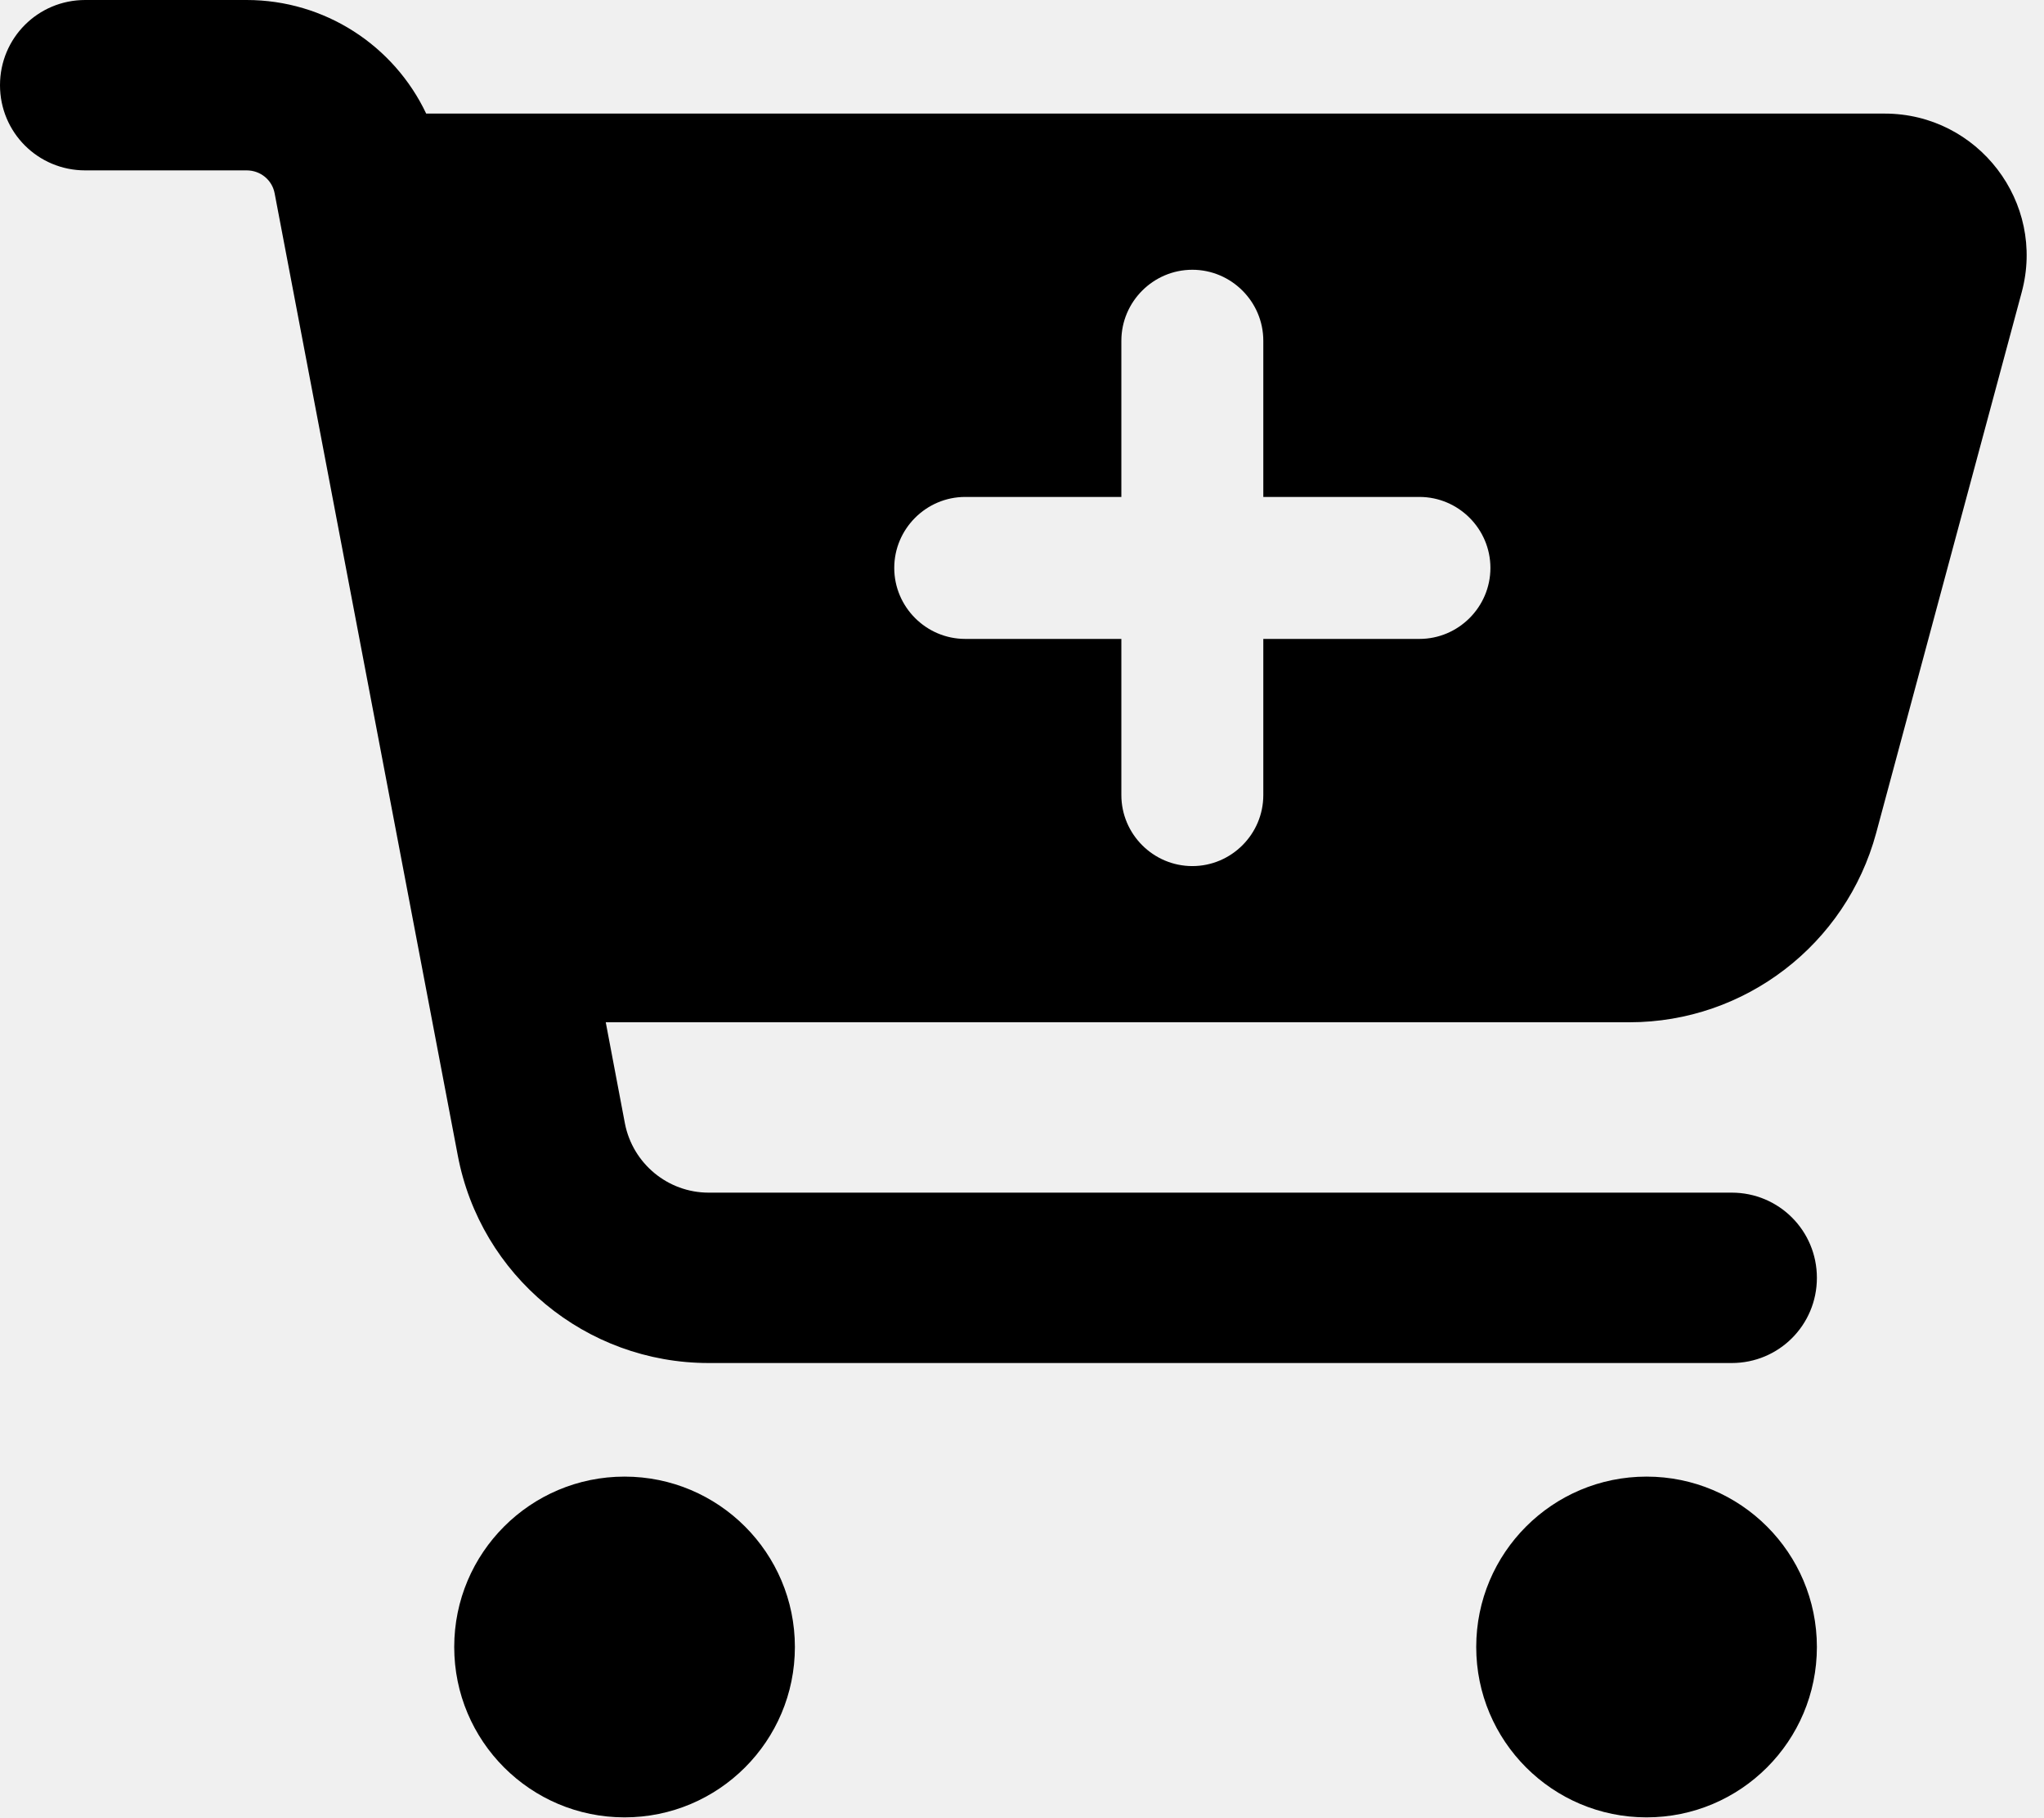
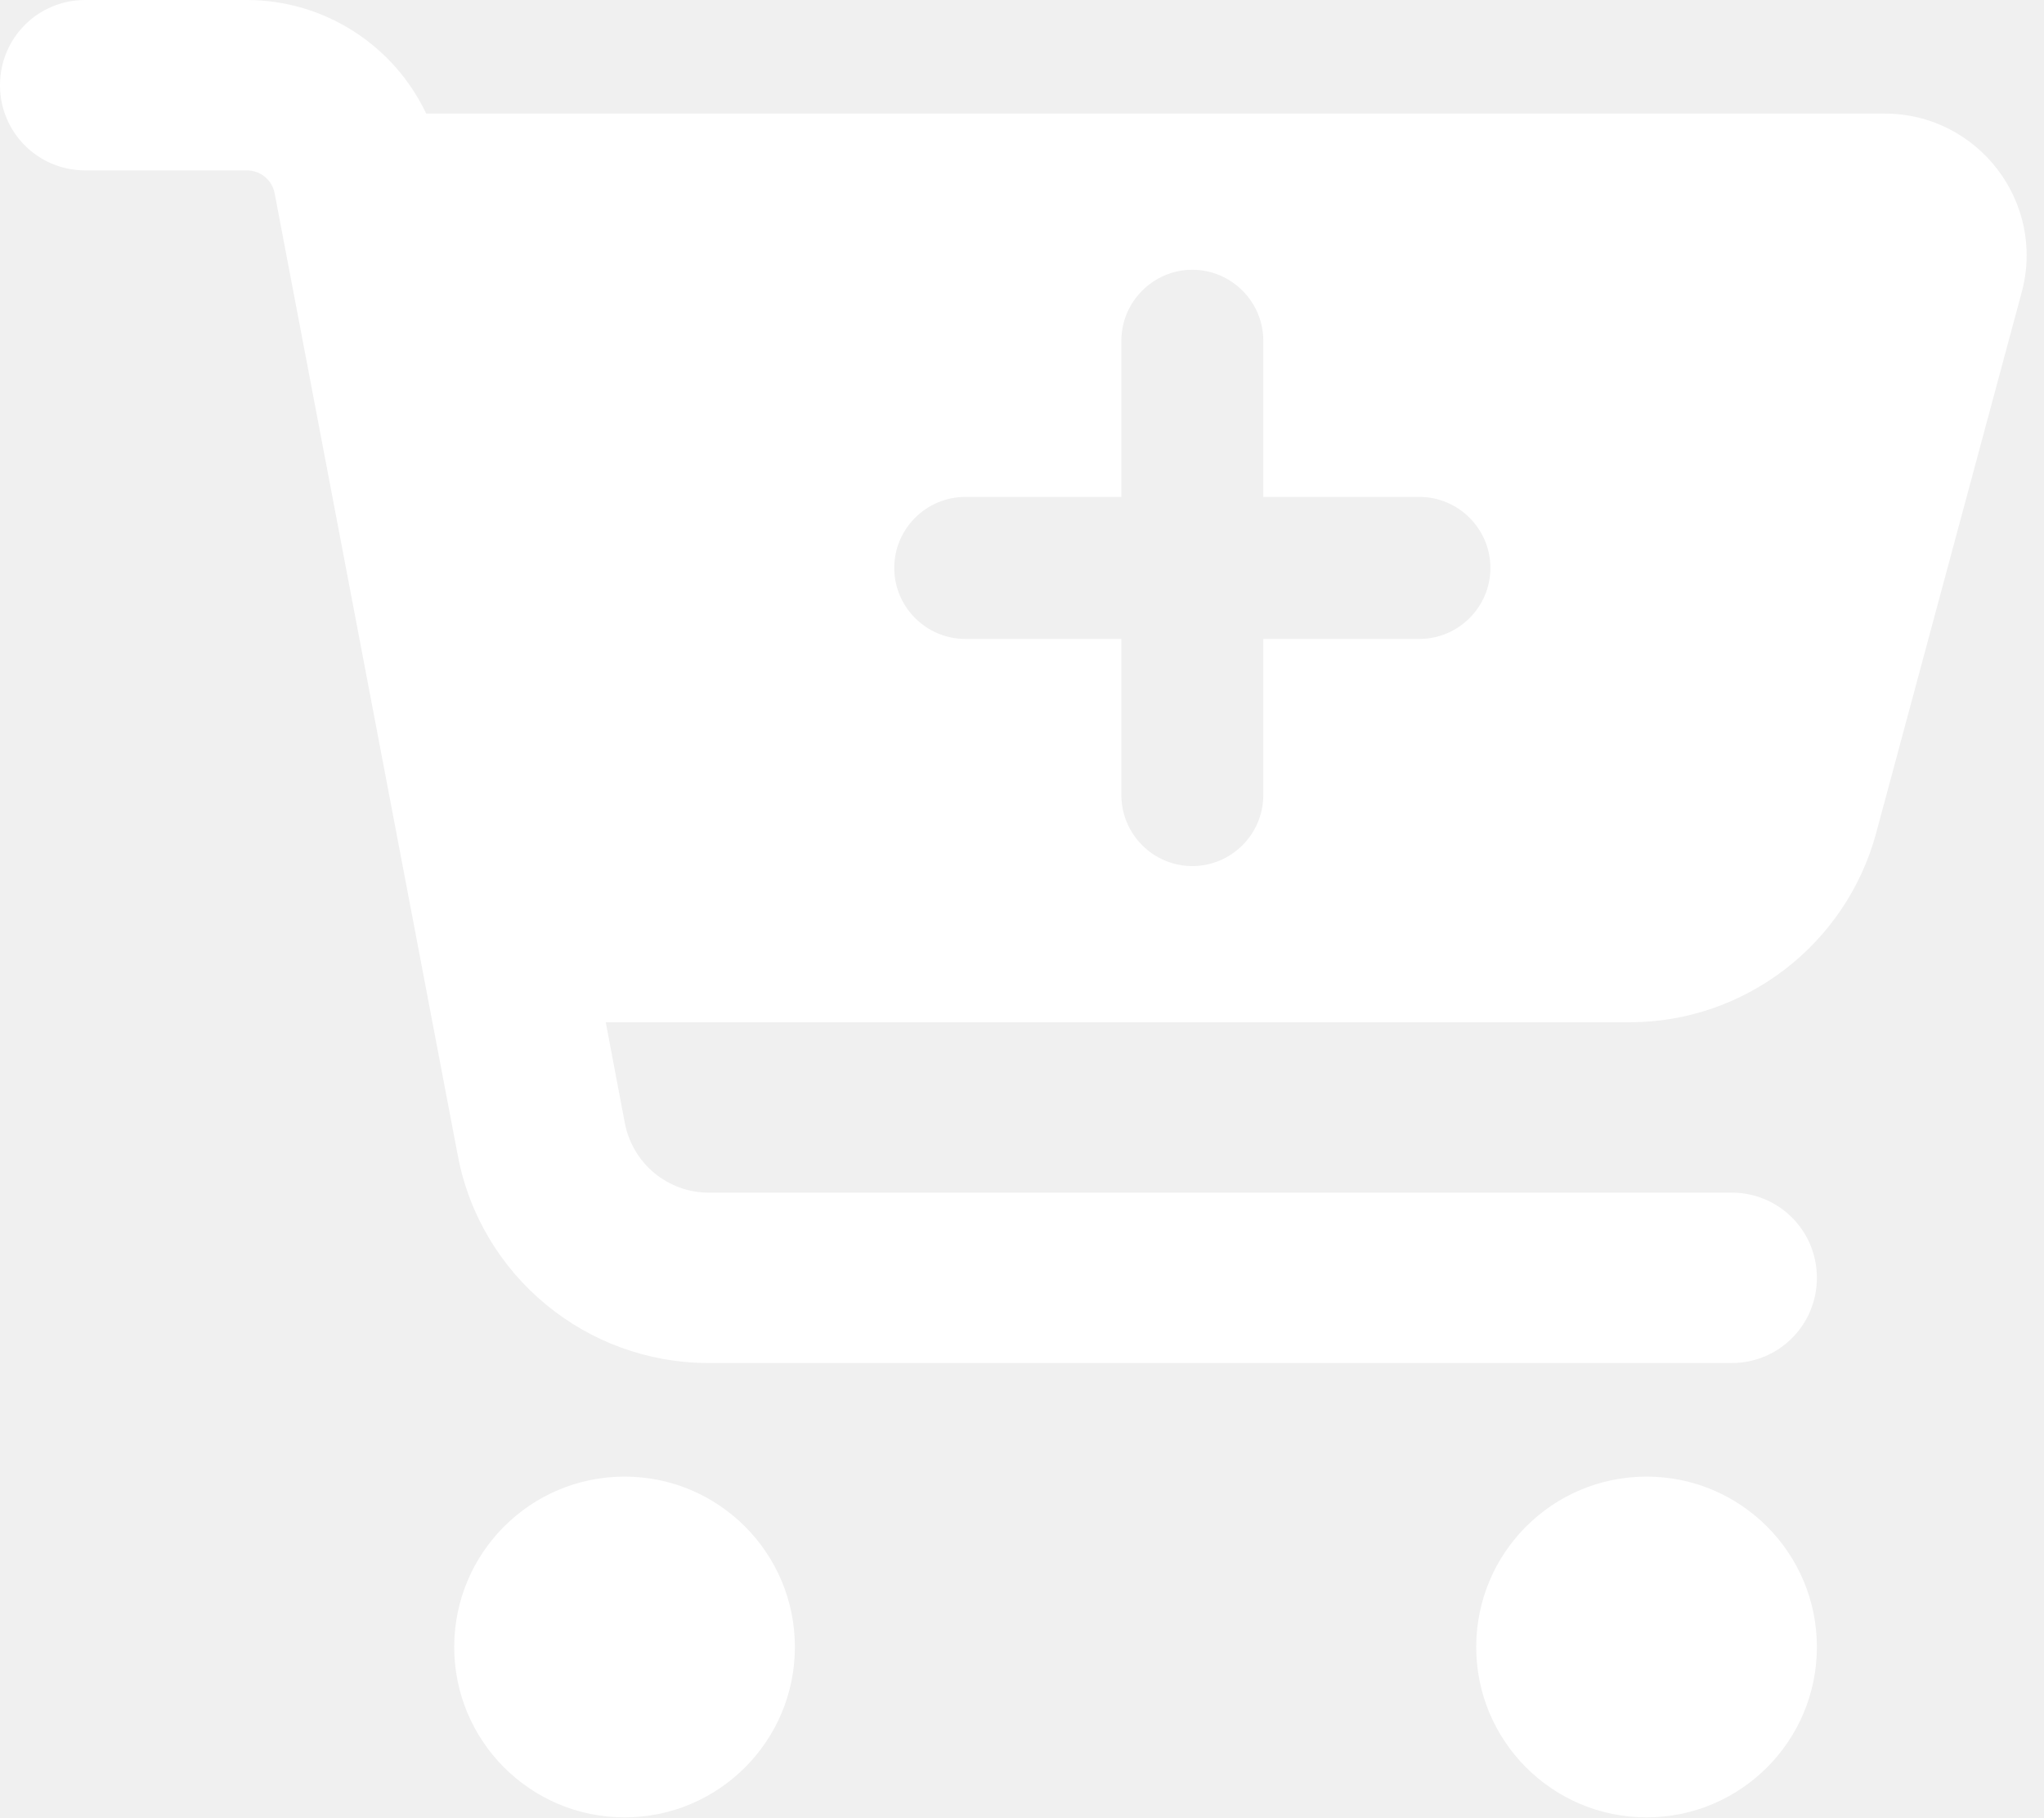
- <svg xmlns="http://www.w3.org/2000/svg" viewBox="0 0 576 512">
+ <svg xmlns="http://www.w3.org/2000/svg" fill="#FFFFFF" viewBox="0 0 576 512">
  <path d="M0 24C0 10.7 10.7 0 24 0H69.5c22 0 41.5 12.8 50.6 32h411c26.3 0 45.5 25 38.6 50.4l-41 152.3c-8.5 31.4-37 53.3-69.5 53.3H170.7l5.4 28.5c2.2 11.3 12.1 19.5 23.6 19.5H488c13.3 0 24 10.7 24 24s-10.7 24-24 24H199.7c-34.6 0-64.3-24.6-70.7-58.5L77.4 54.5c-.7-3.8-4-6.5-7.9-6.5H24C10.7 48 0 37.3 0 24zM128 464a48 48 0 1 1 96 0 48 48 0 1 1 -96 0zm336-48a48 48 0 1 1 0 96 48 48 0 1 1 0-96zM252 160c0 11 9 20 20 20h44v44c0 11 9 20 20 20s20-9 20-20V180h44c11 0 20-9 20-20s-9-20-20-20H356V96c0-11-9-20-20-20s-20 9-20 20v44H272c-11 0-20 9-20 20z" />
</svg>
